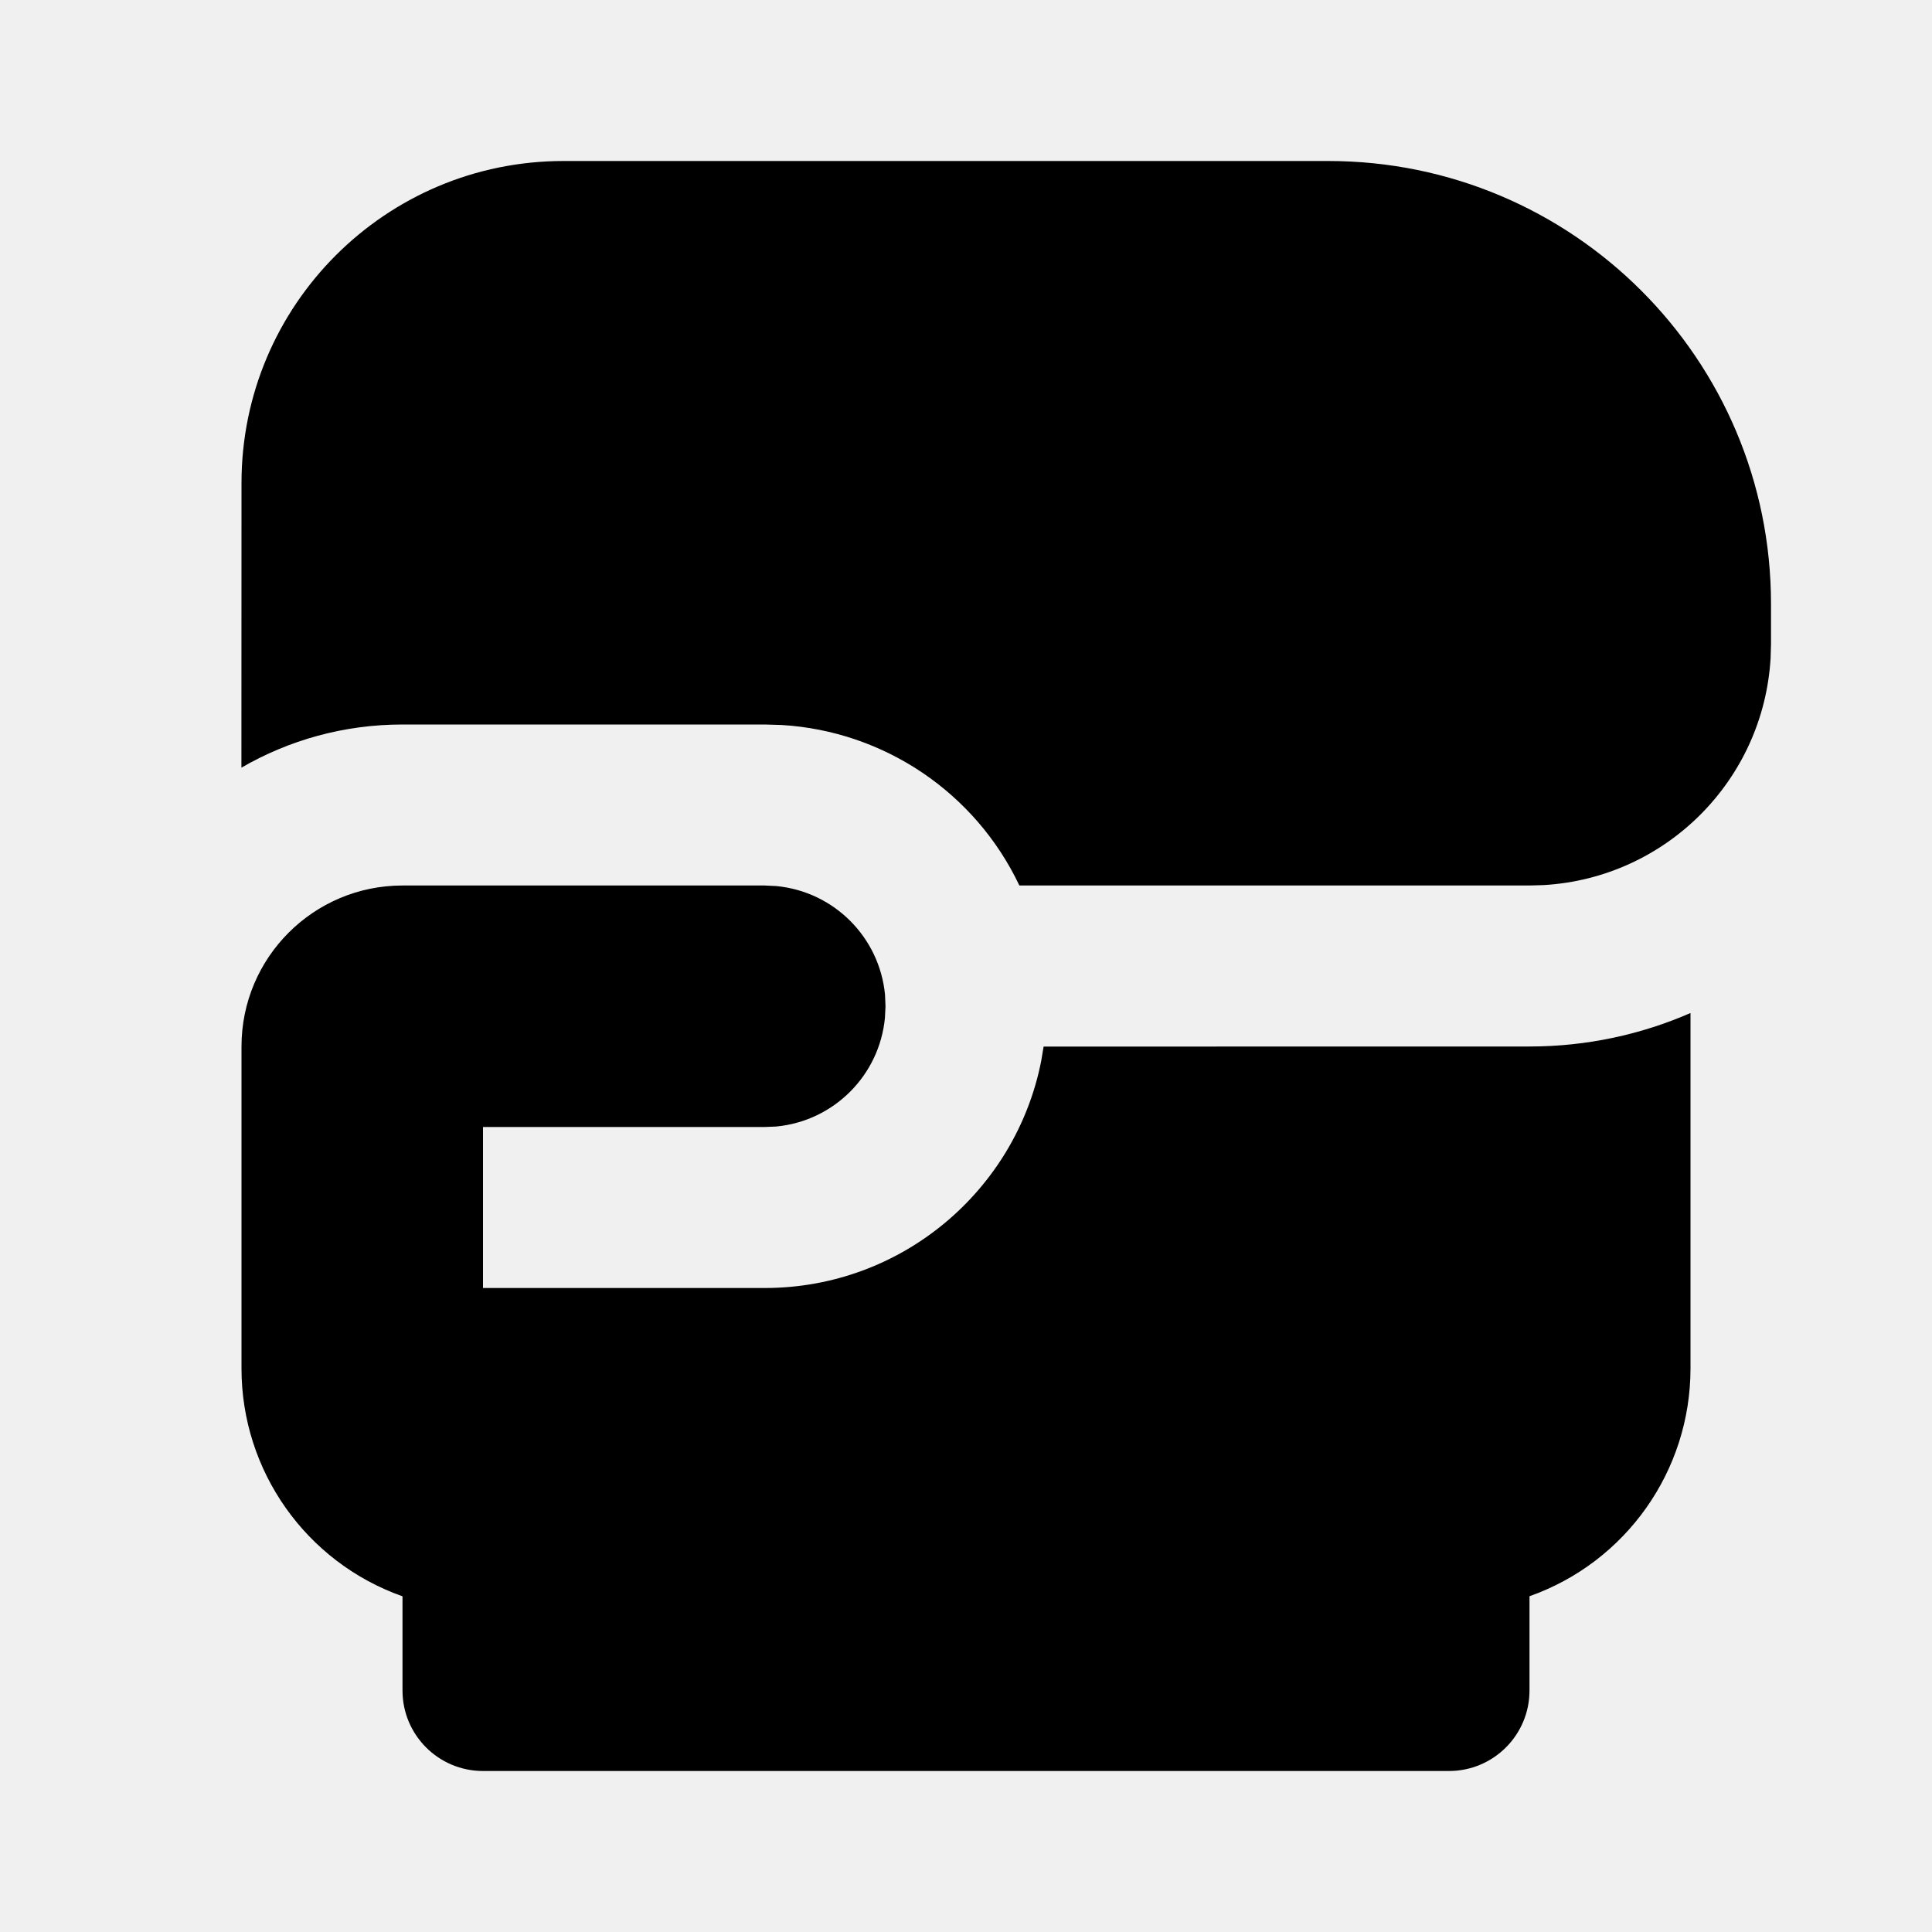
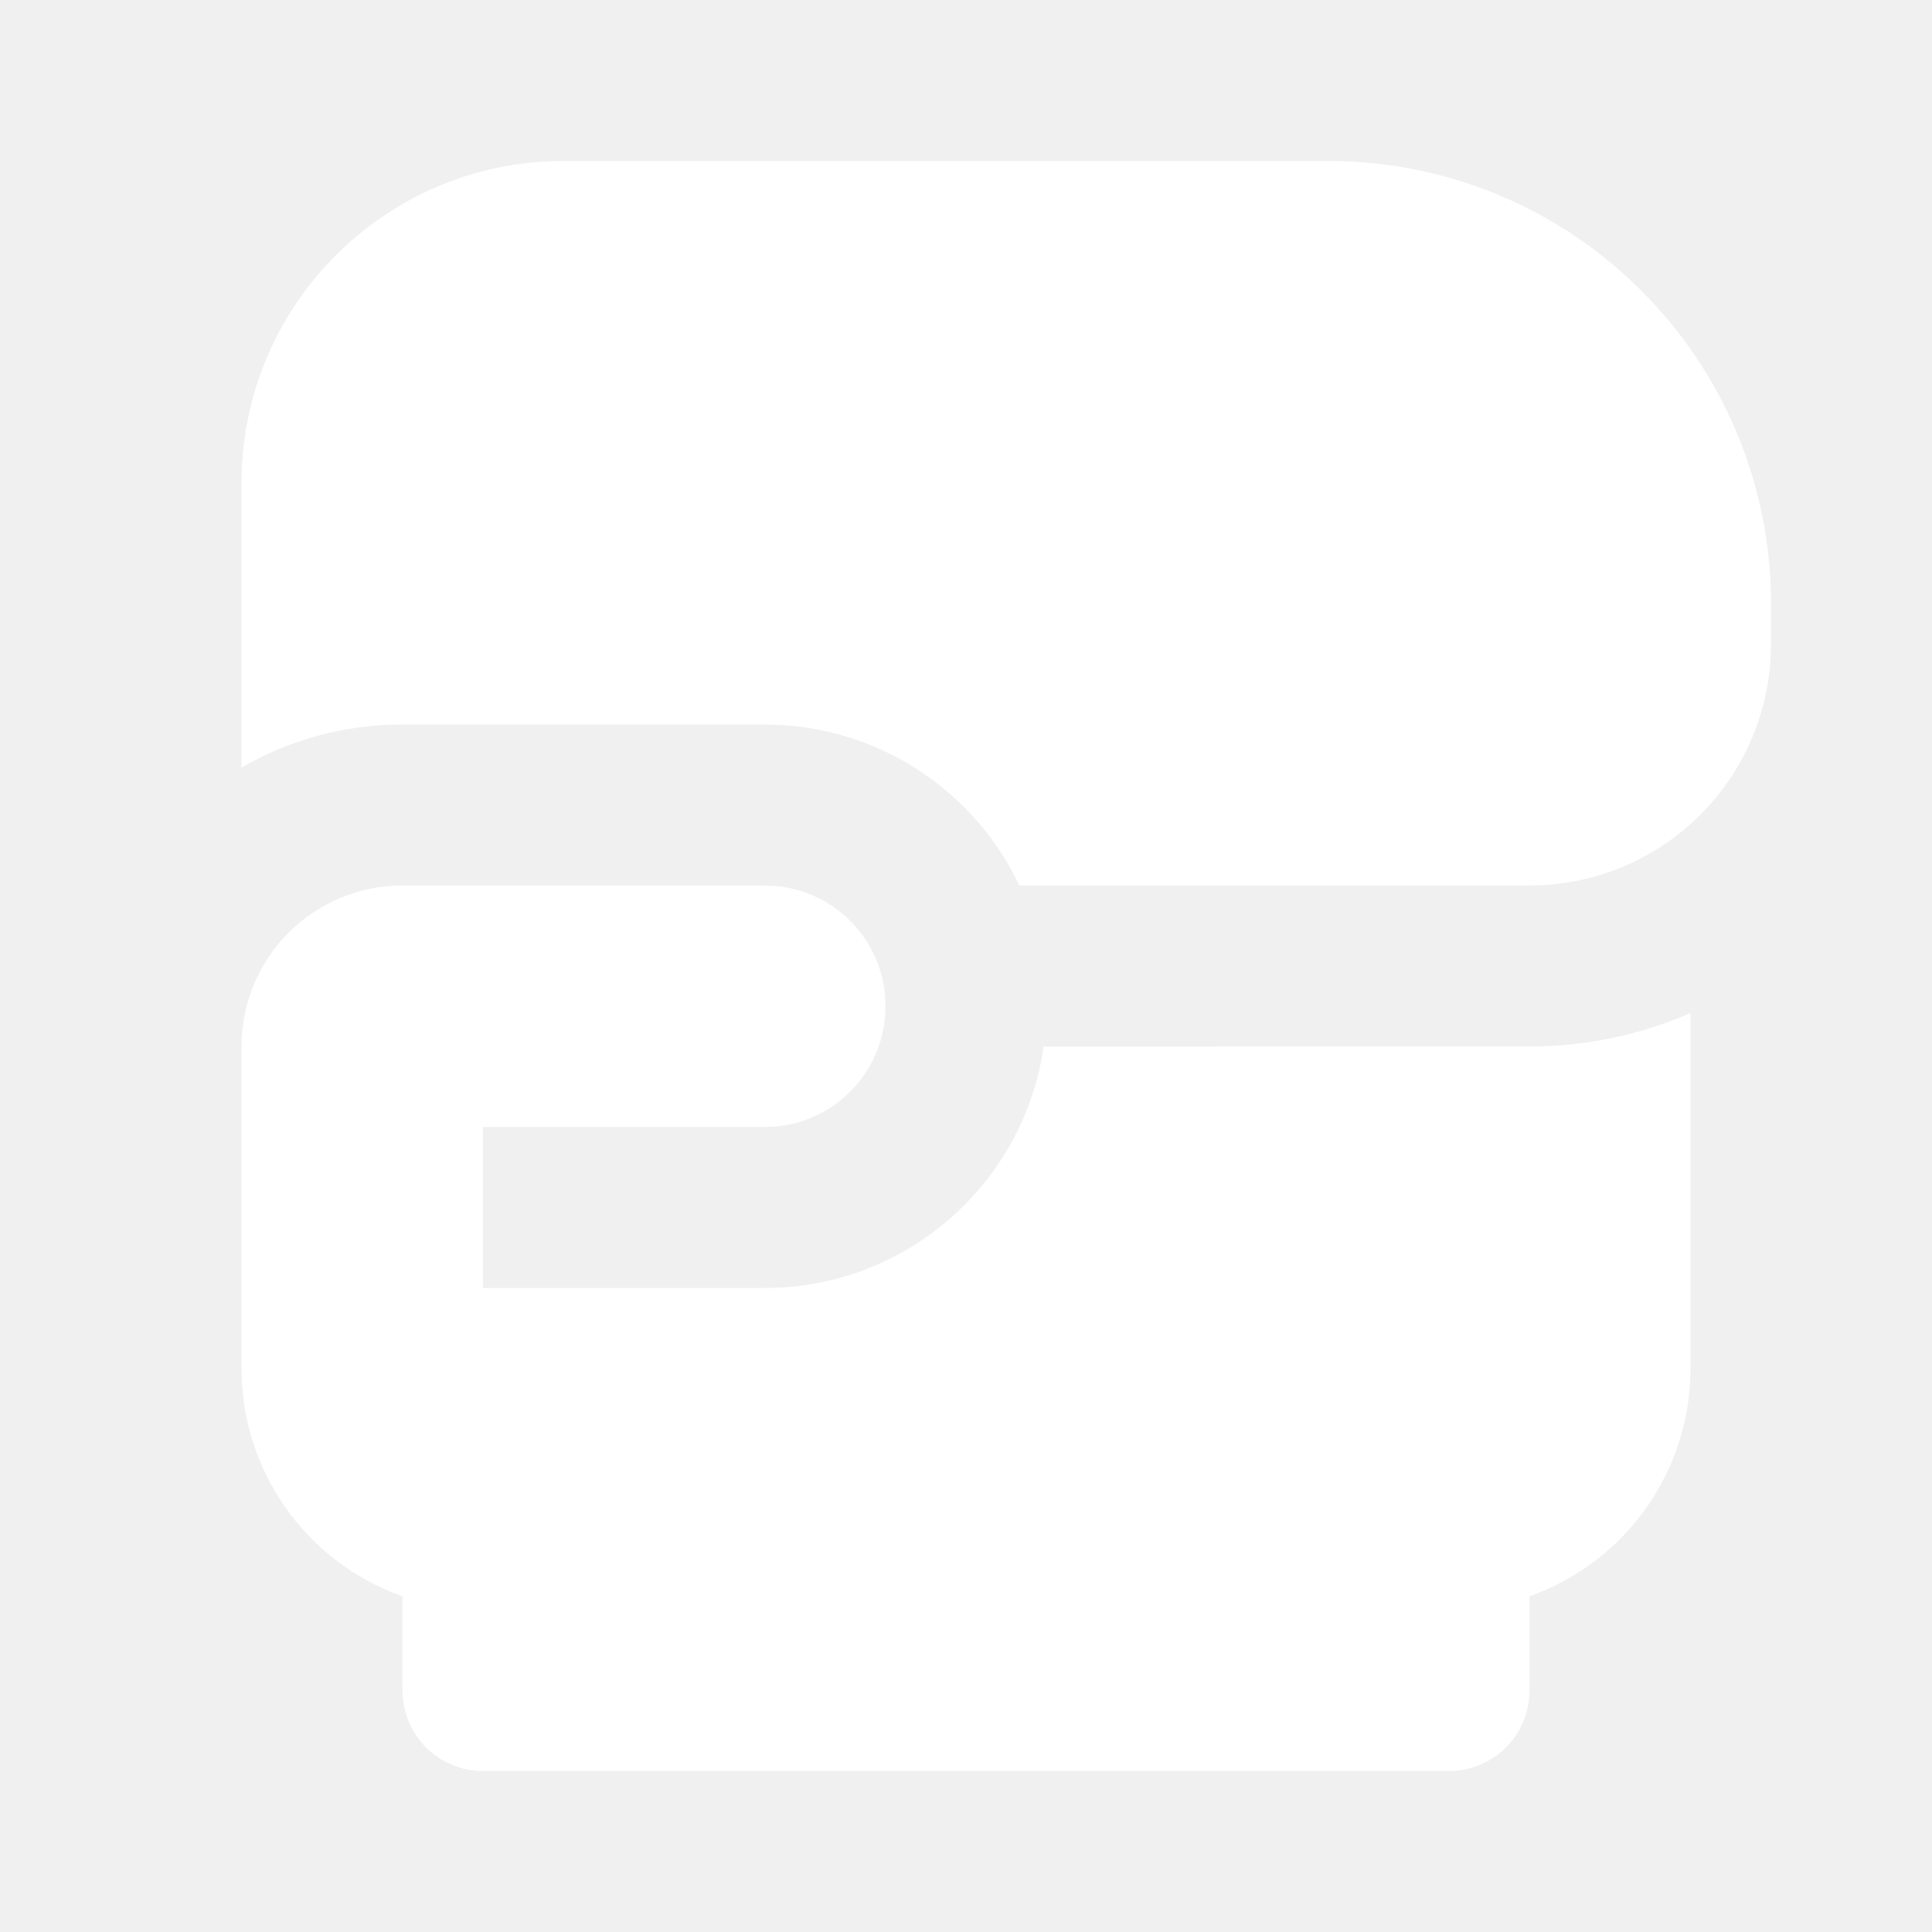
<svg xmlns="http://www.w3.org/2000/svg" width="24px" height="24px" viewBox="0 0 24 24">
  <g>
-     <path fill="none" d="M0 0h24v24H0z" />
-     <path fill-rule="nonzero" d="M9.5 11l.144.007a1.5 1.5 0 0 1 1.35 1.349L11 12.5l-.007.144a1.5 1.5 0 0 1-1.349 1.35L9.5 14H6v2h3.5c1.7 0 3.117-1.212 3.434-2.819l.03-.18L19 13c.711 0 1.388-.149 2-.416V17a3.001 3.001 0 0 1-2 2.829V21a1 1 0 0 1-1 1H6a1 1 0 0 1-1-1v-1.17A3.001 3.001 0 0 1 3 17v-4a2 2 0 0 1 2-2h4.5zM22 7.5V8l-.005.176a3 3 0 0 1-2.819 2.819L19 11h-6.337a3.501 3.501 0 0 0-2.955-1.994L9.5 9H5c-.729 0-1.412.195-2.001.536L3 6a4 4 0 0 1 4-4h9.5A5.5 5.5 0 0 1 22 7.5z" />
+     <path fill="white" d="M9.5 11l.144.007a1.5 1.5 0 0 1 1.35 1.349L11 12.5l-.007.144a1.5 1.5 0 0 1-1.349 1.35L9.5 14H6v2h3.5c1.7 0 3.117-1.212 3.434-2.819l.03-.18L19 13c.711 0 1.388-.149 2-.416V17a3.001 3.001 0 0 1-2 2.829V21a1 1 0 0 1-1 1H6a1 1 0 0 1-1-1v-1.17A3.001 3.001 0 0 1 3 17v-4a2 2 0 0 1 2-2h4.5zM22 7.5V8l-.005.176a3 3 0 0 1-2.819 2.819L19 11h-6.337a3.501 3.501 0 0 0-2.955-1.994L9.5 9H5c-.729 0-1.412.195-2.001.536L3 6a4 4 0 0 1 4-4h9.5A5.5 5.5 0 0 1 22 7.5z" />
  </g>
</svg>
